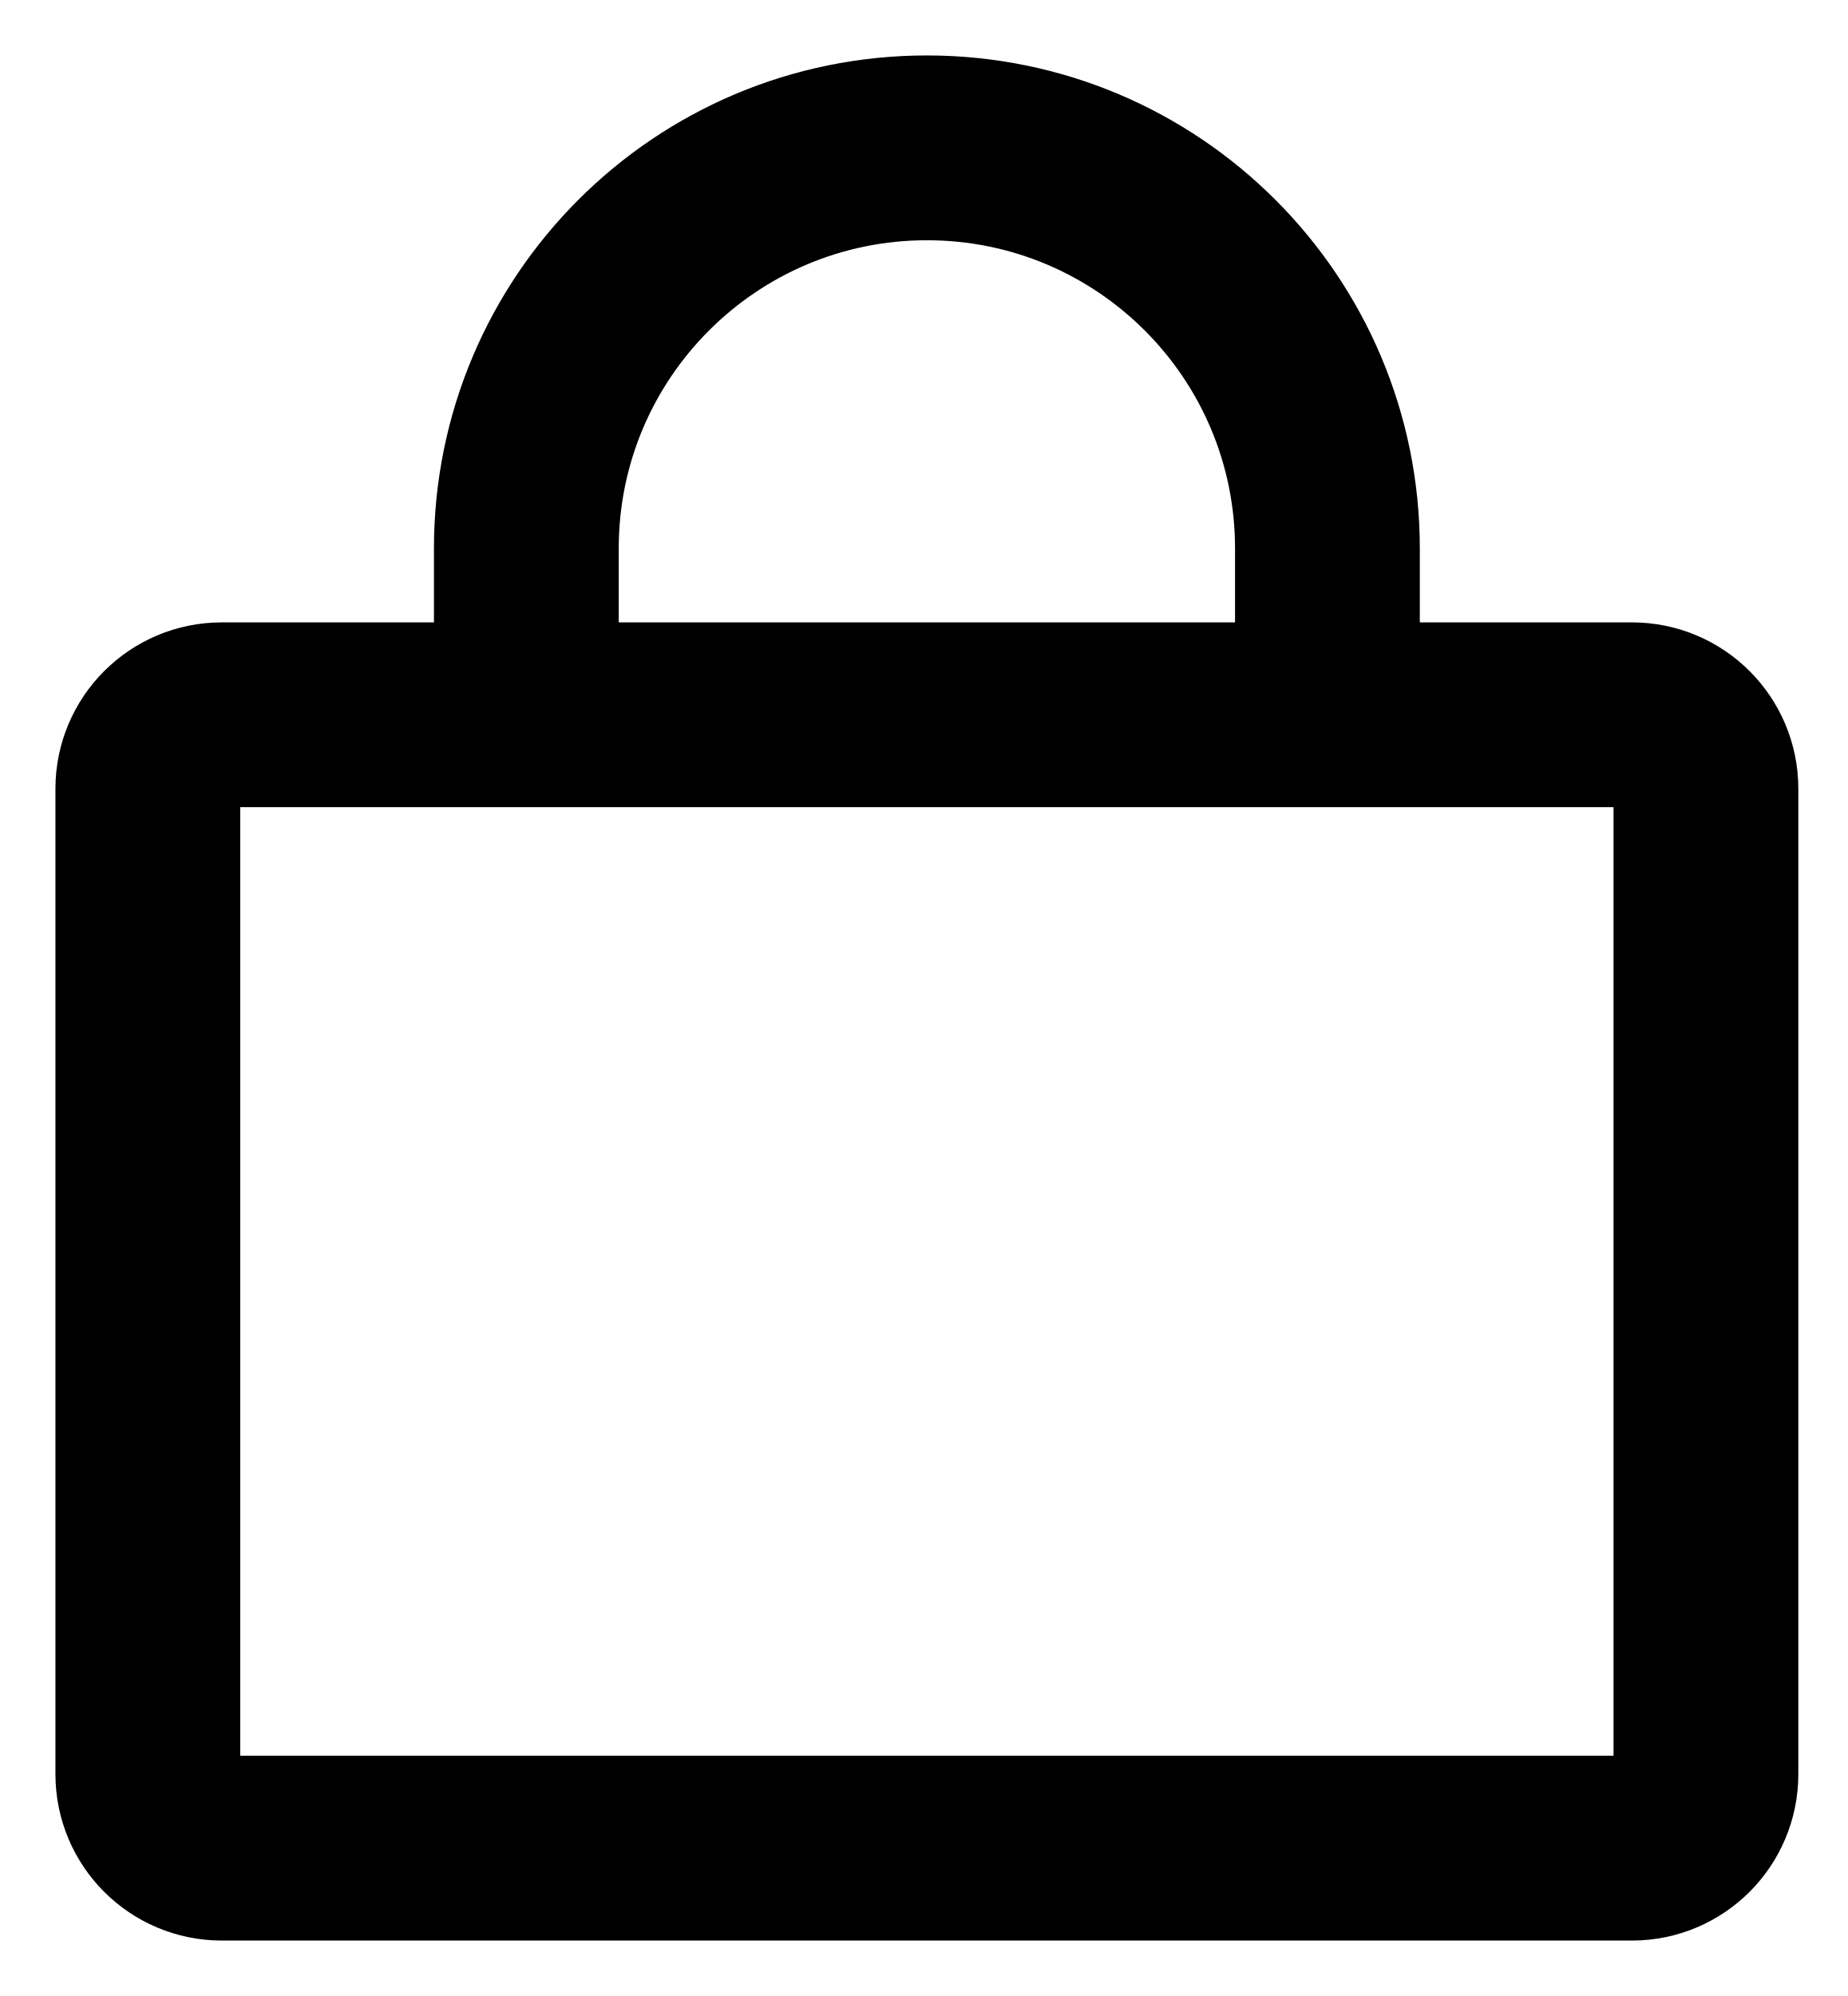
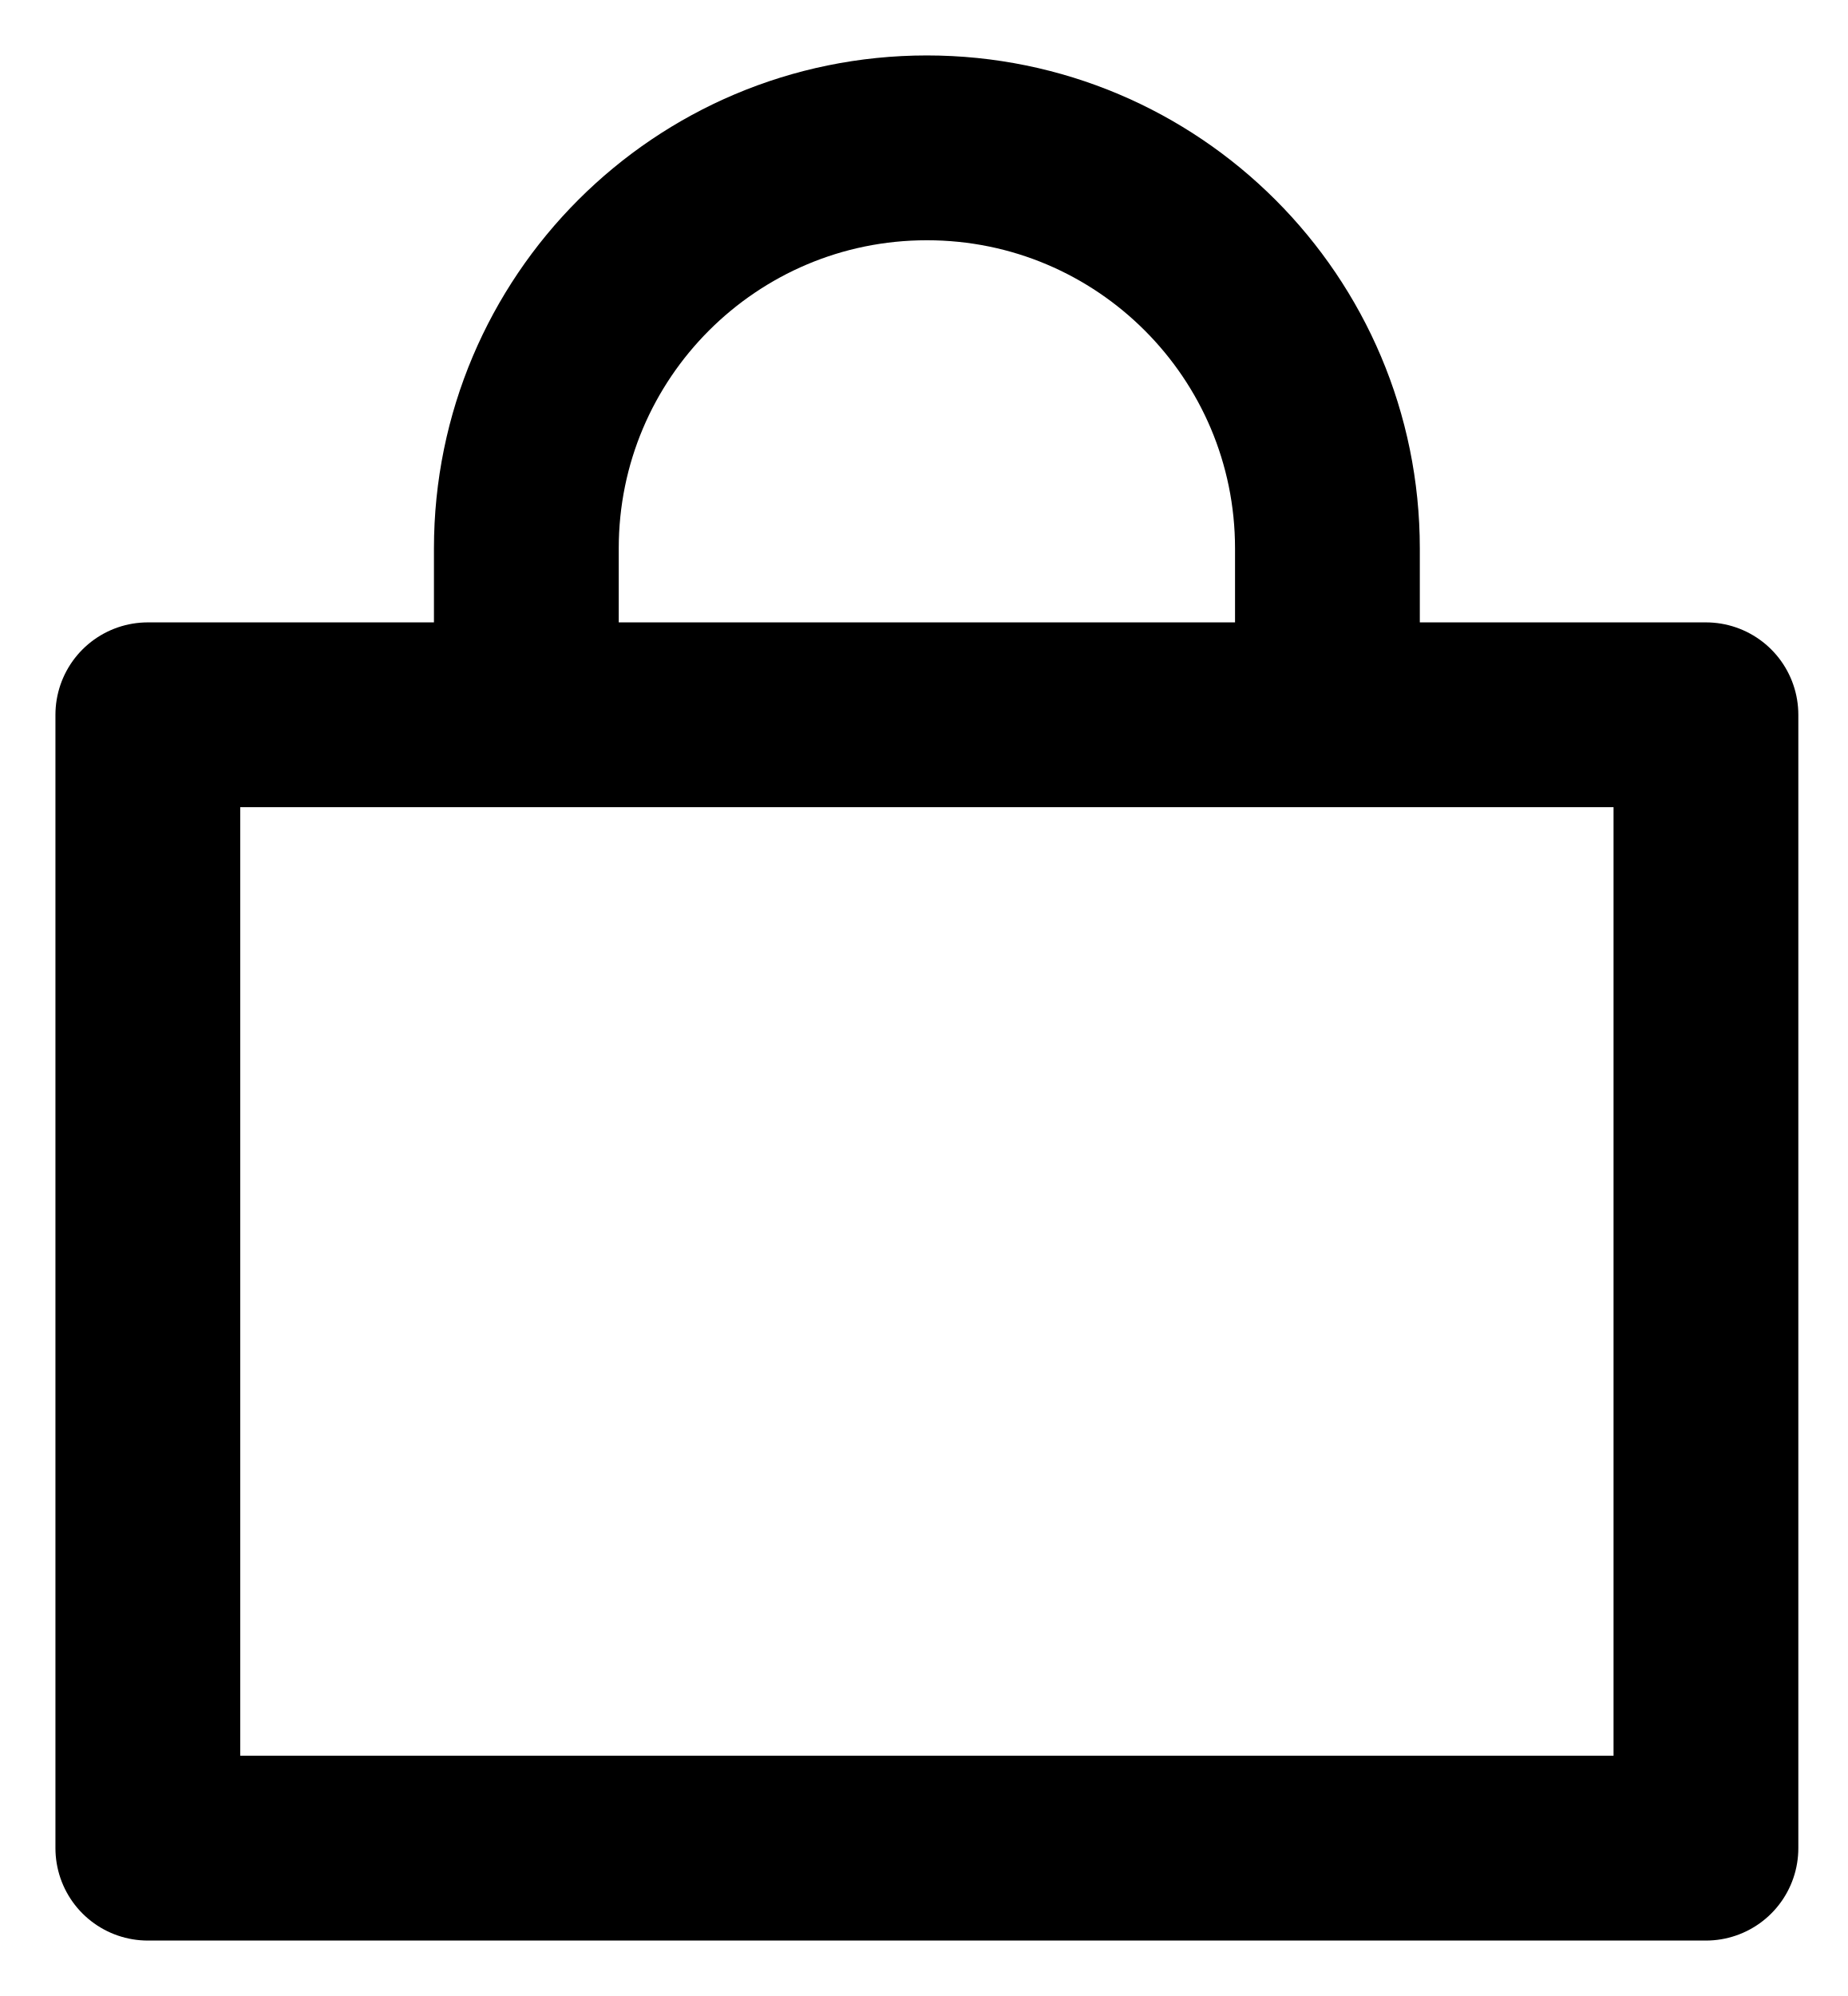
<svg xmlns="http://www.w3.org/2000/svg" width="25" height="27" viewBox="0 0 25 27" fill="none">
-   <path d="M22.08 9.669H3C2.448 9.669 2 10.117 2 10.669V24C2 24.552 2.448 25 3 25H22.08C22.632 25 23.08 24.552 23.08 24V10.669C23.08 10.117 22.632 9.669 22.08 9.669Z" stroke="black" stroke-width="2.5" stroke-linejoin="round" />
+   <path d="M23.08 9.669H2V25H23.08V9.669Z" stroke="black" stroke-width="2.5" stroke-linejoin="round" />
  <path d="M7.121 9.666L7.121 7.419V7.419C7.121 4.426 9.547 2 12.54 2V2C15.533 2 17.959 4.426 17.959 7.419V7.419L17.959 9.666" stroke="black" stroke-width="2.5" />
</svg>
